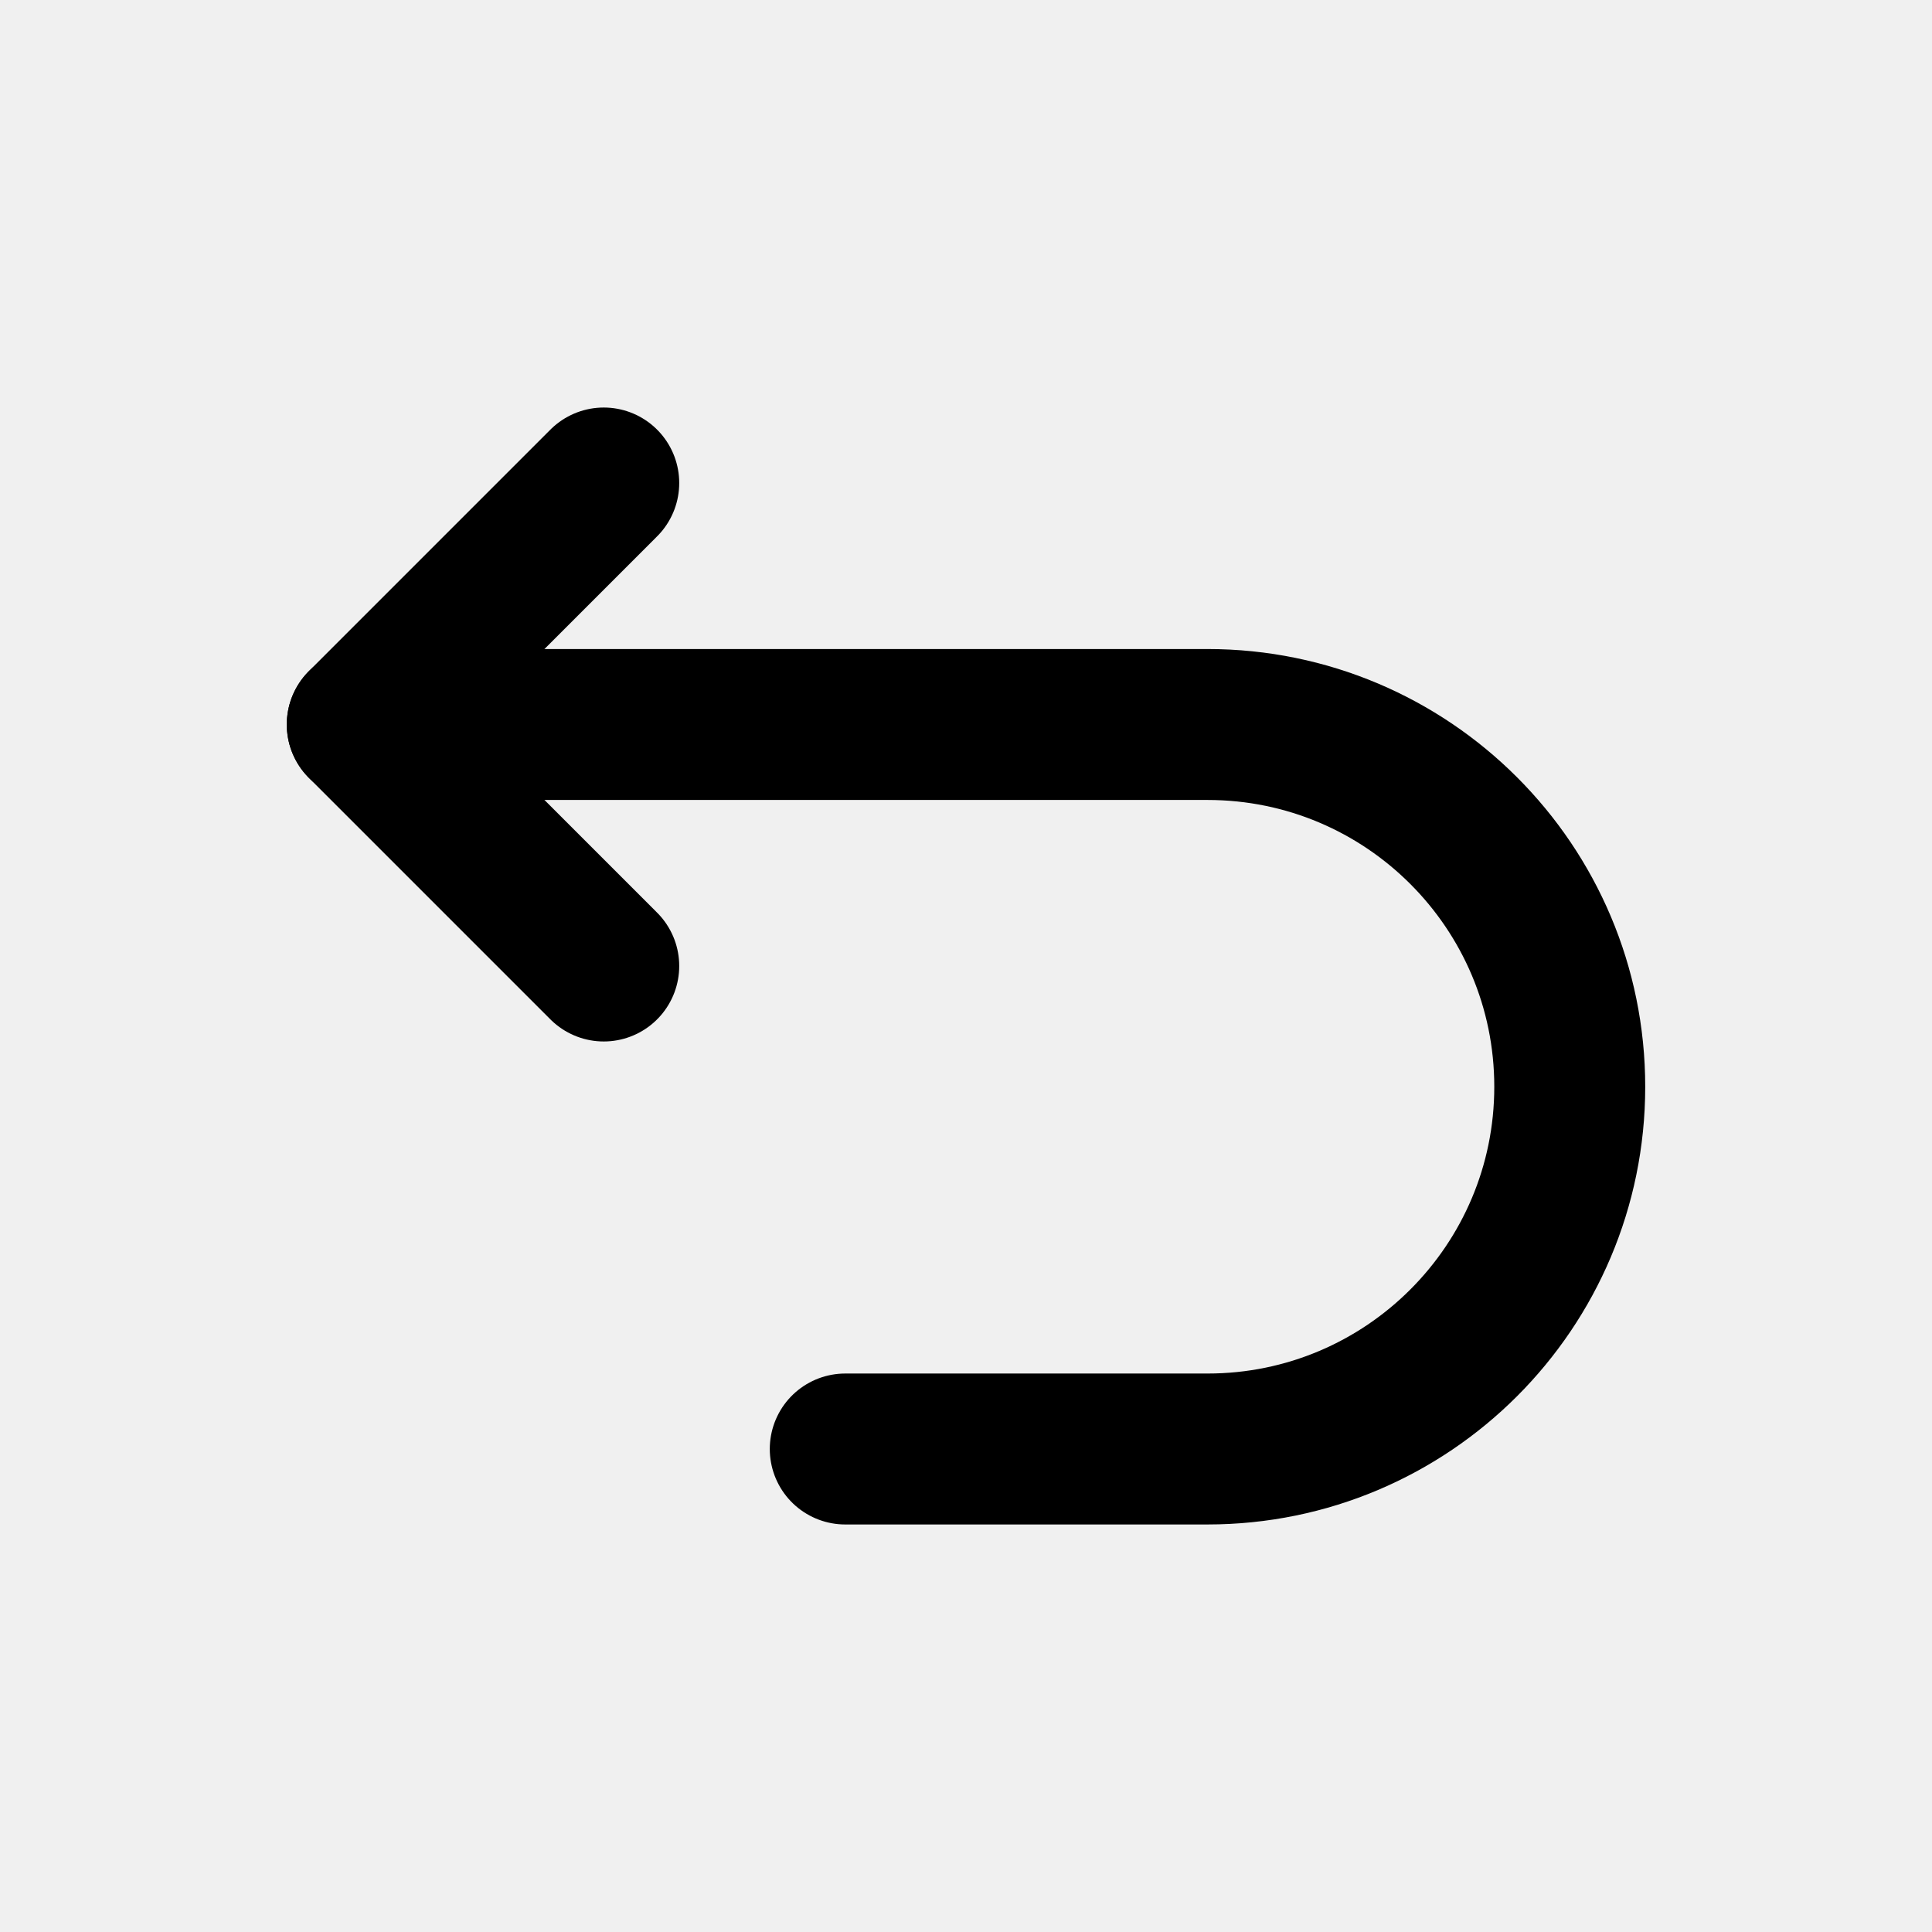
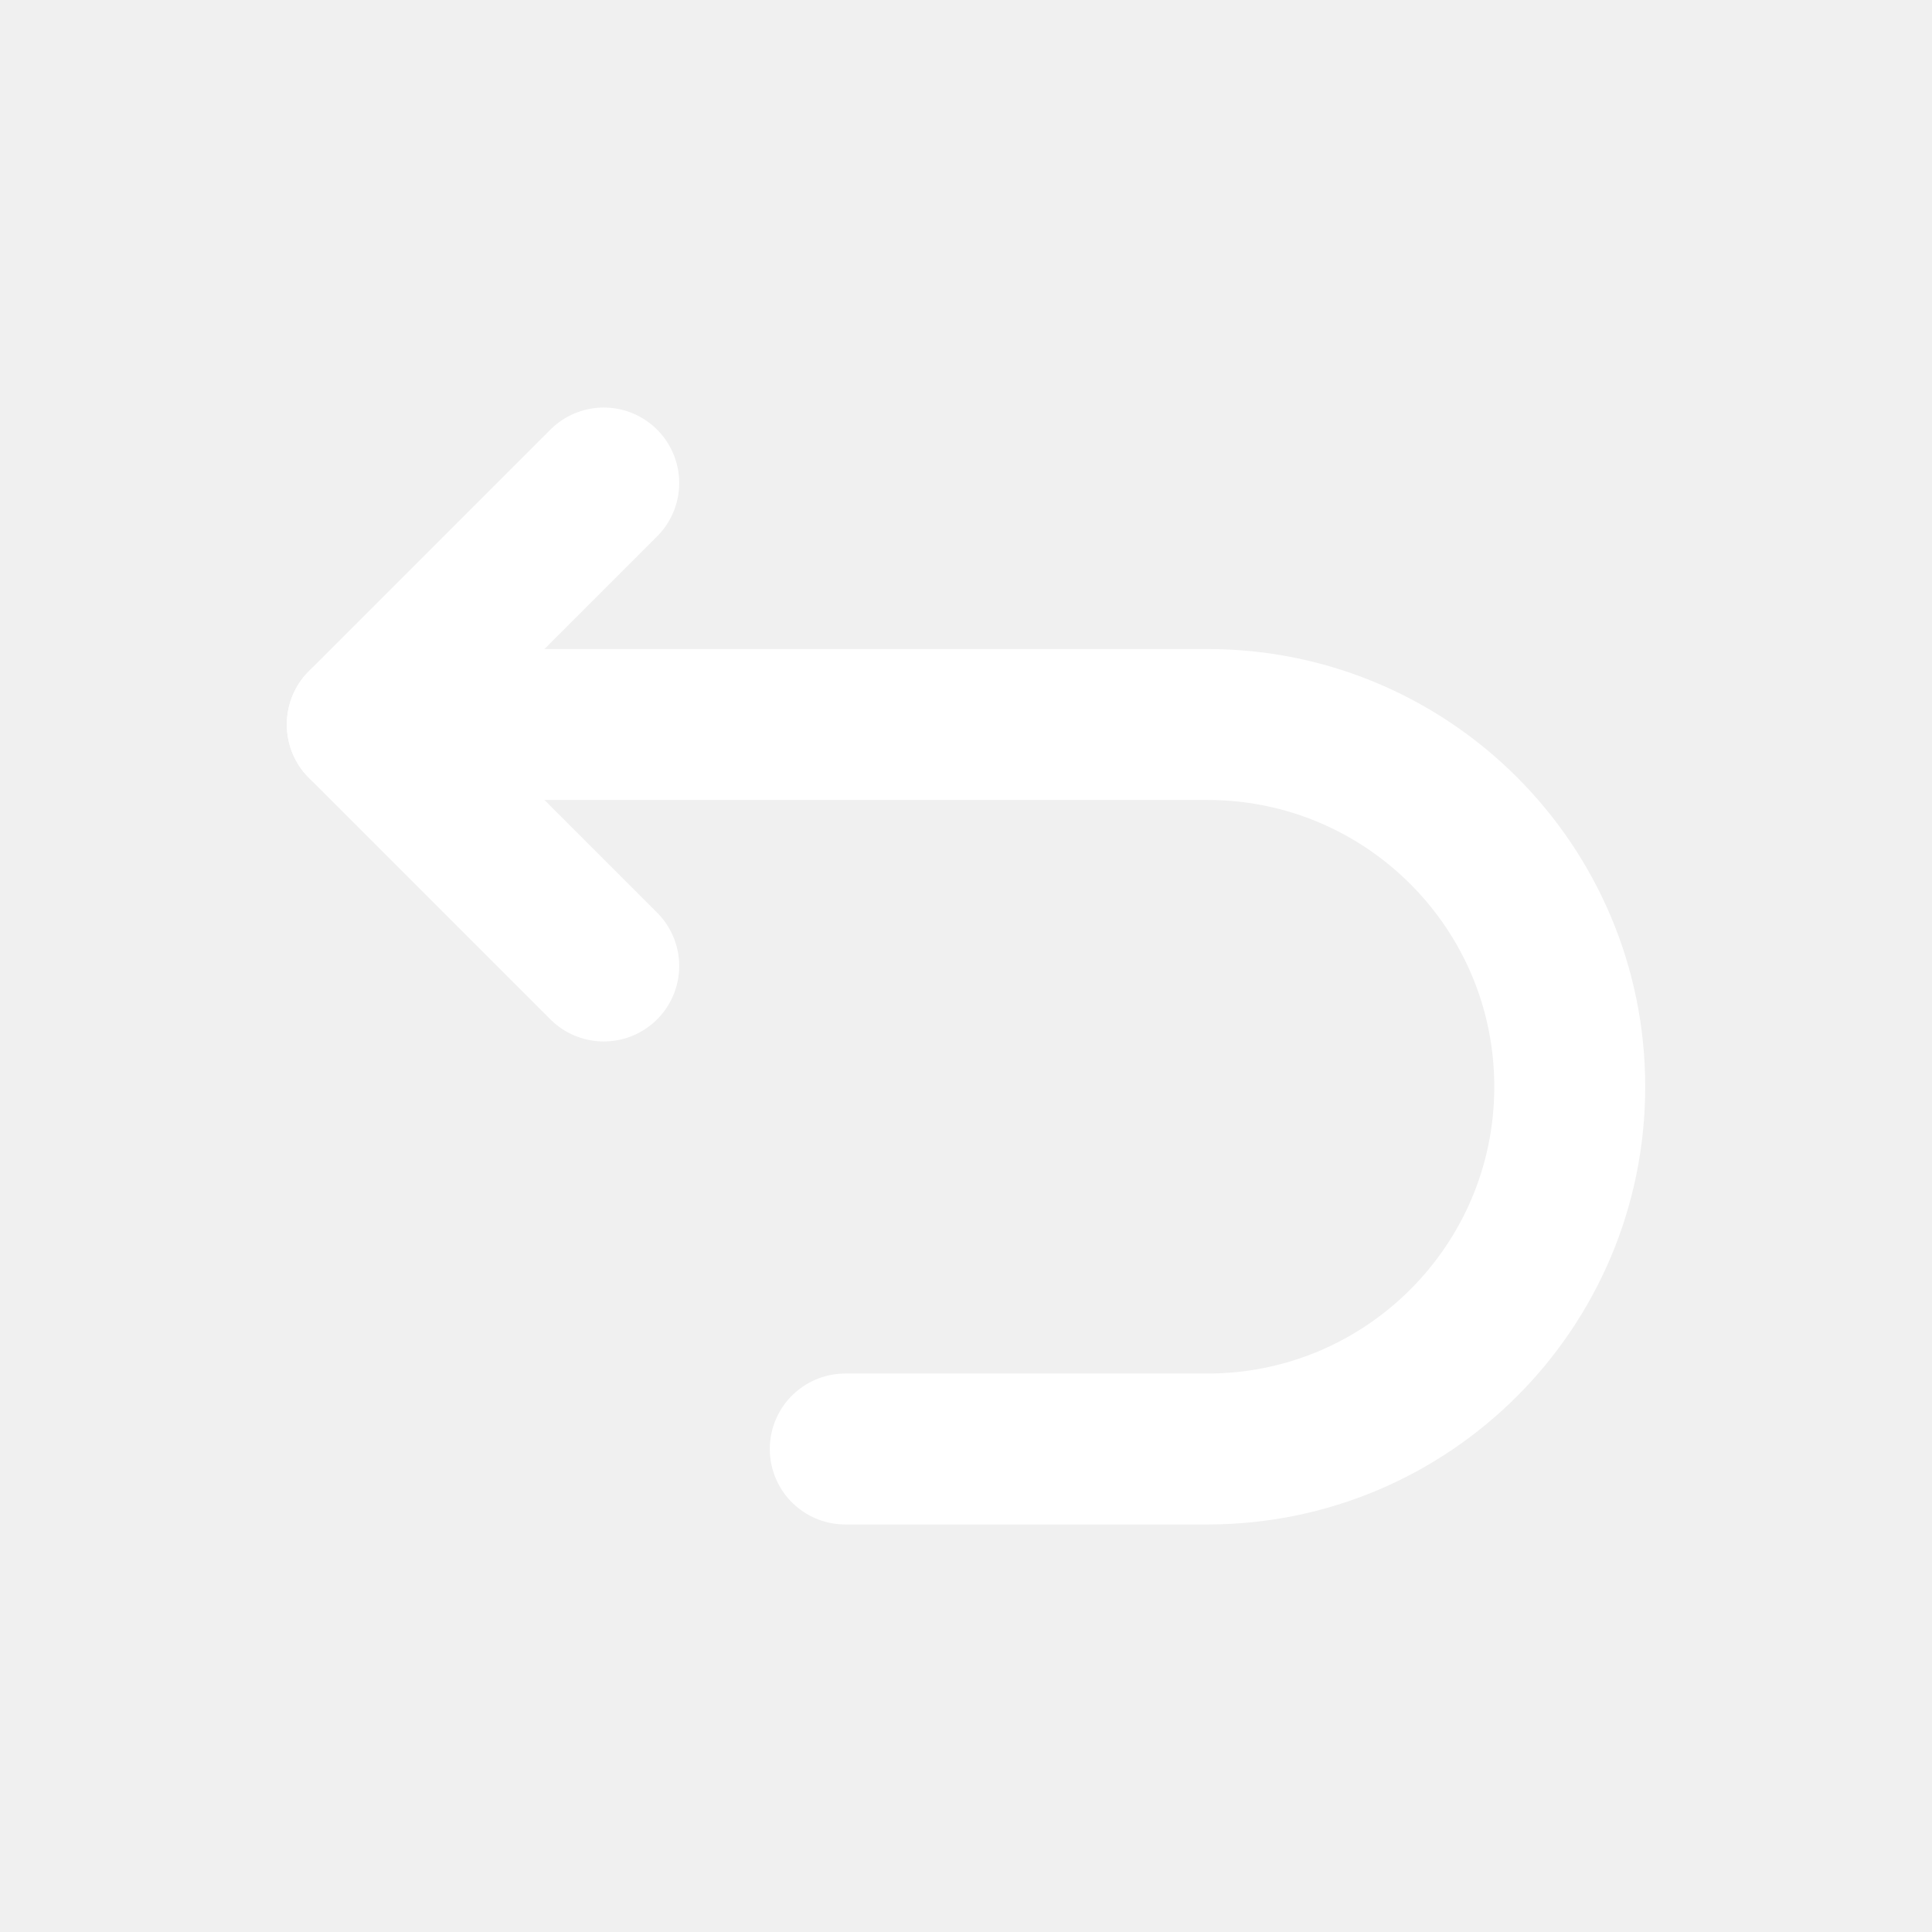
- <svg xmlns="http://www.w3.org/2000/svg" width="32" height="32" viewBox="0 0 32 32">
-   <path d="M10 8 L6 12 L10 16" stroke="currentColor" stroke-width="2.5" fill="none" stroke-linecap="round" stroke-linejoin="round" />
-   <path d="M6 12 H20 A6 6 0 0 1 26 18 A6 6 0 0 1 20 24 H14" stroke="currentColor" stroke-width="2.5" fill="none" stroke-linecap="round" />
+ <svg xmlns="http://www.w3.org/2000/svg" width="64" height="64" viewBox="0 0 32 32">
+   <path d="M10 8 L6 12 L10 16" stroke="white" stroke-width="2.5" fill="none" stroke-linecap="round" stroke-linejoin="round" />
+   <path d="M6 12 H20 A6 6 0 0 1 26 18 A6 6 0 0 1 20 24 H14" stroke="white" stroke-width="2.5" fill="none" stroke-linecap="round" />
</svg>
